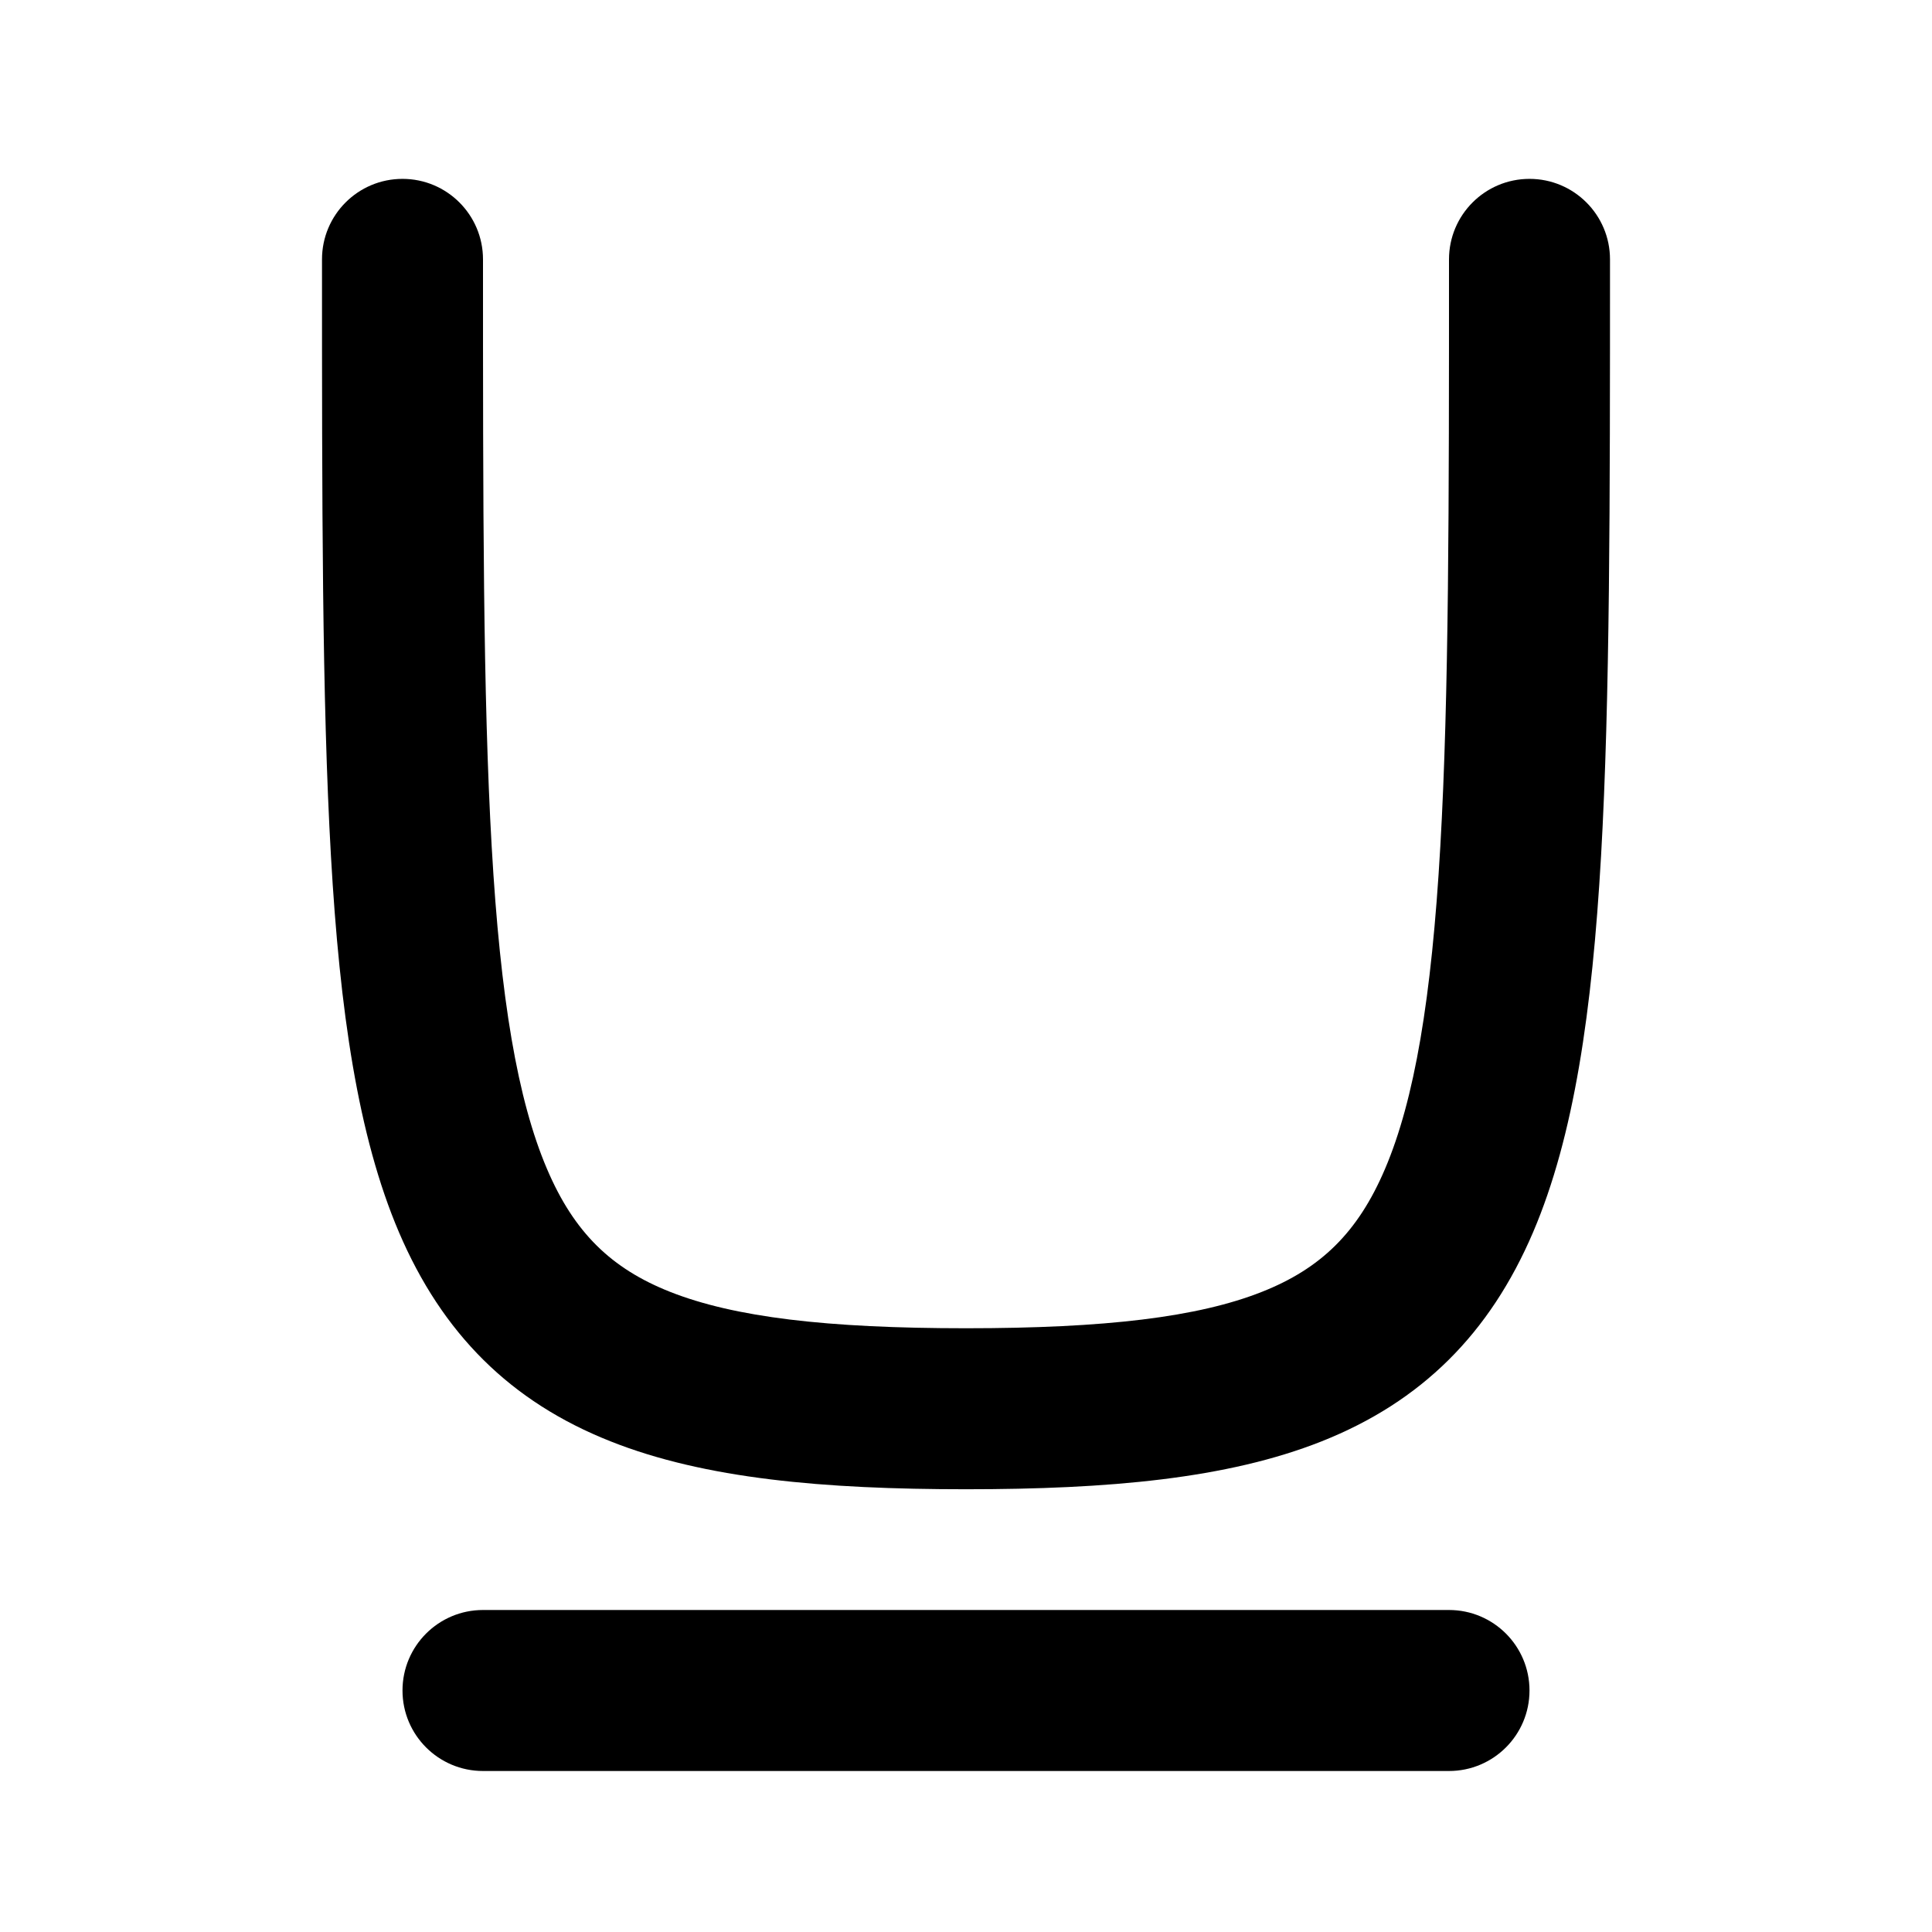
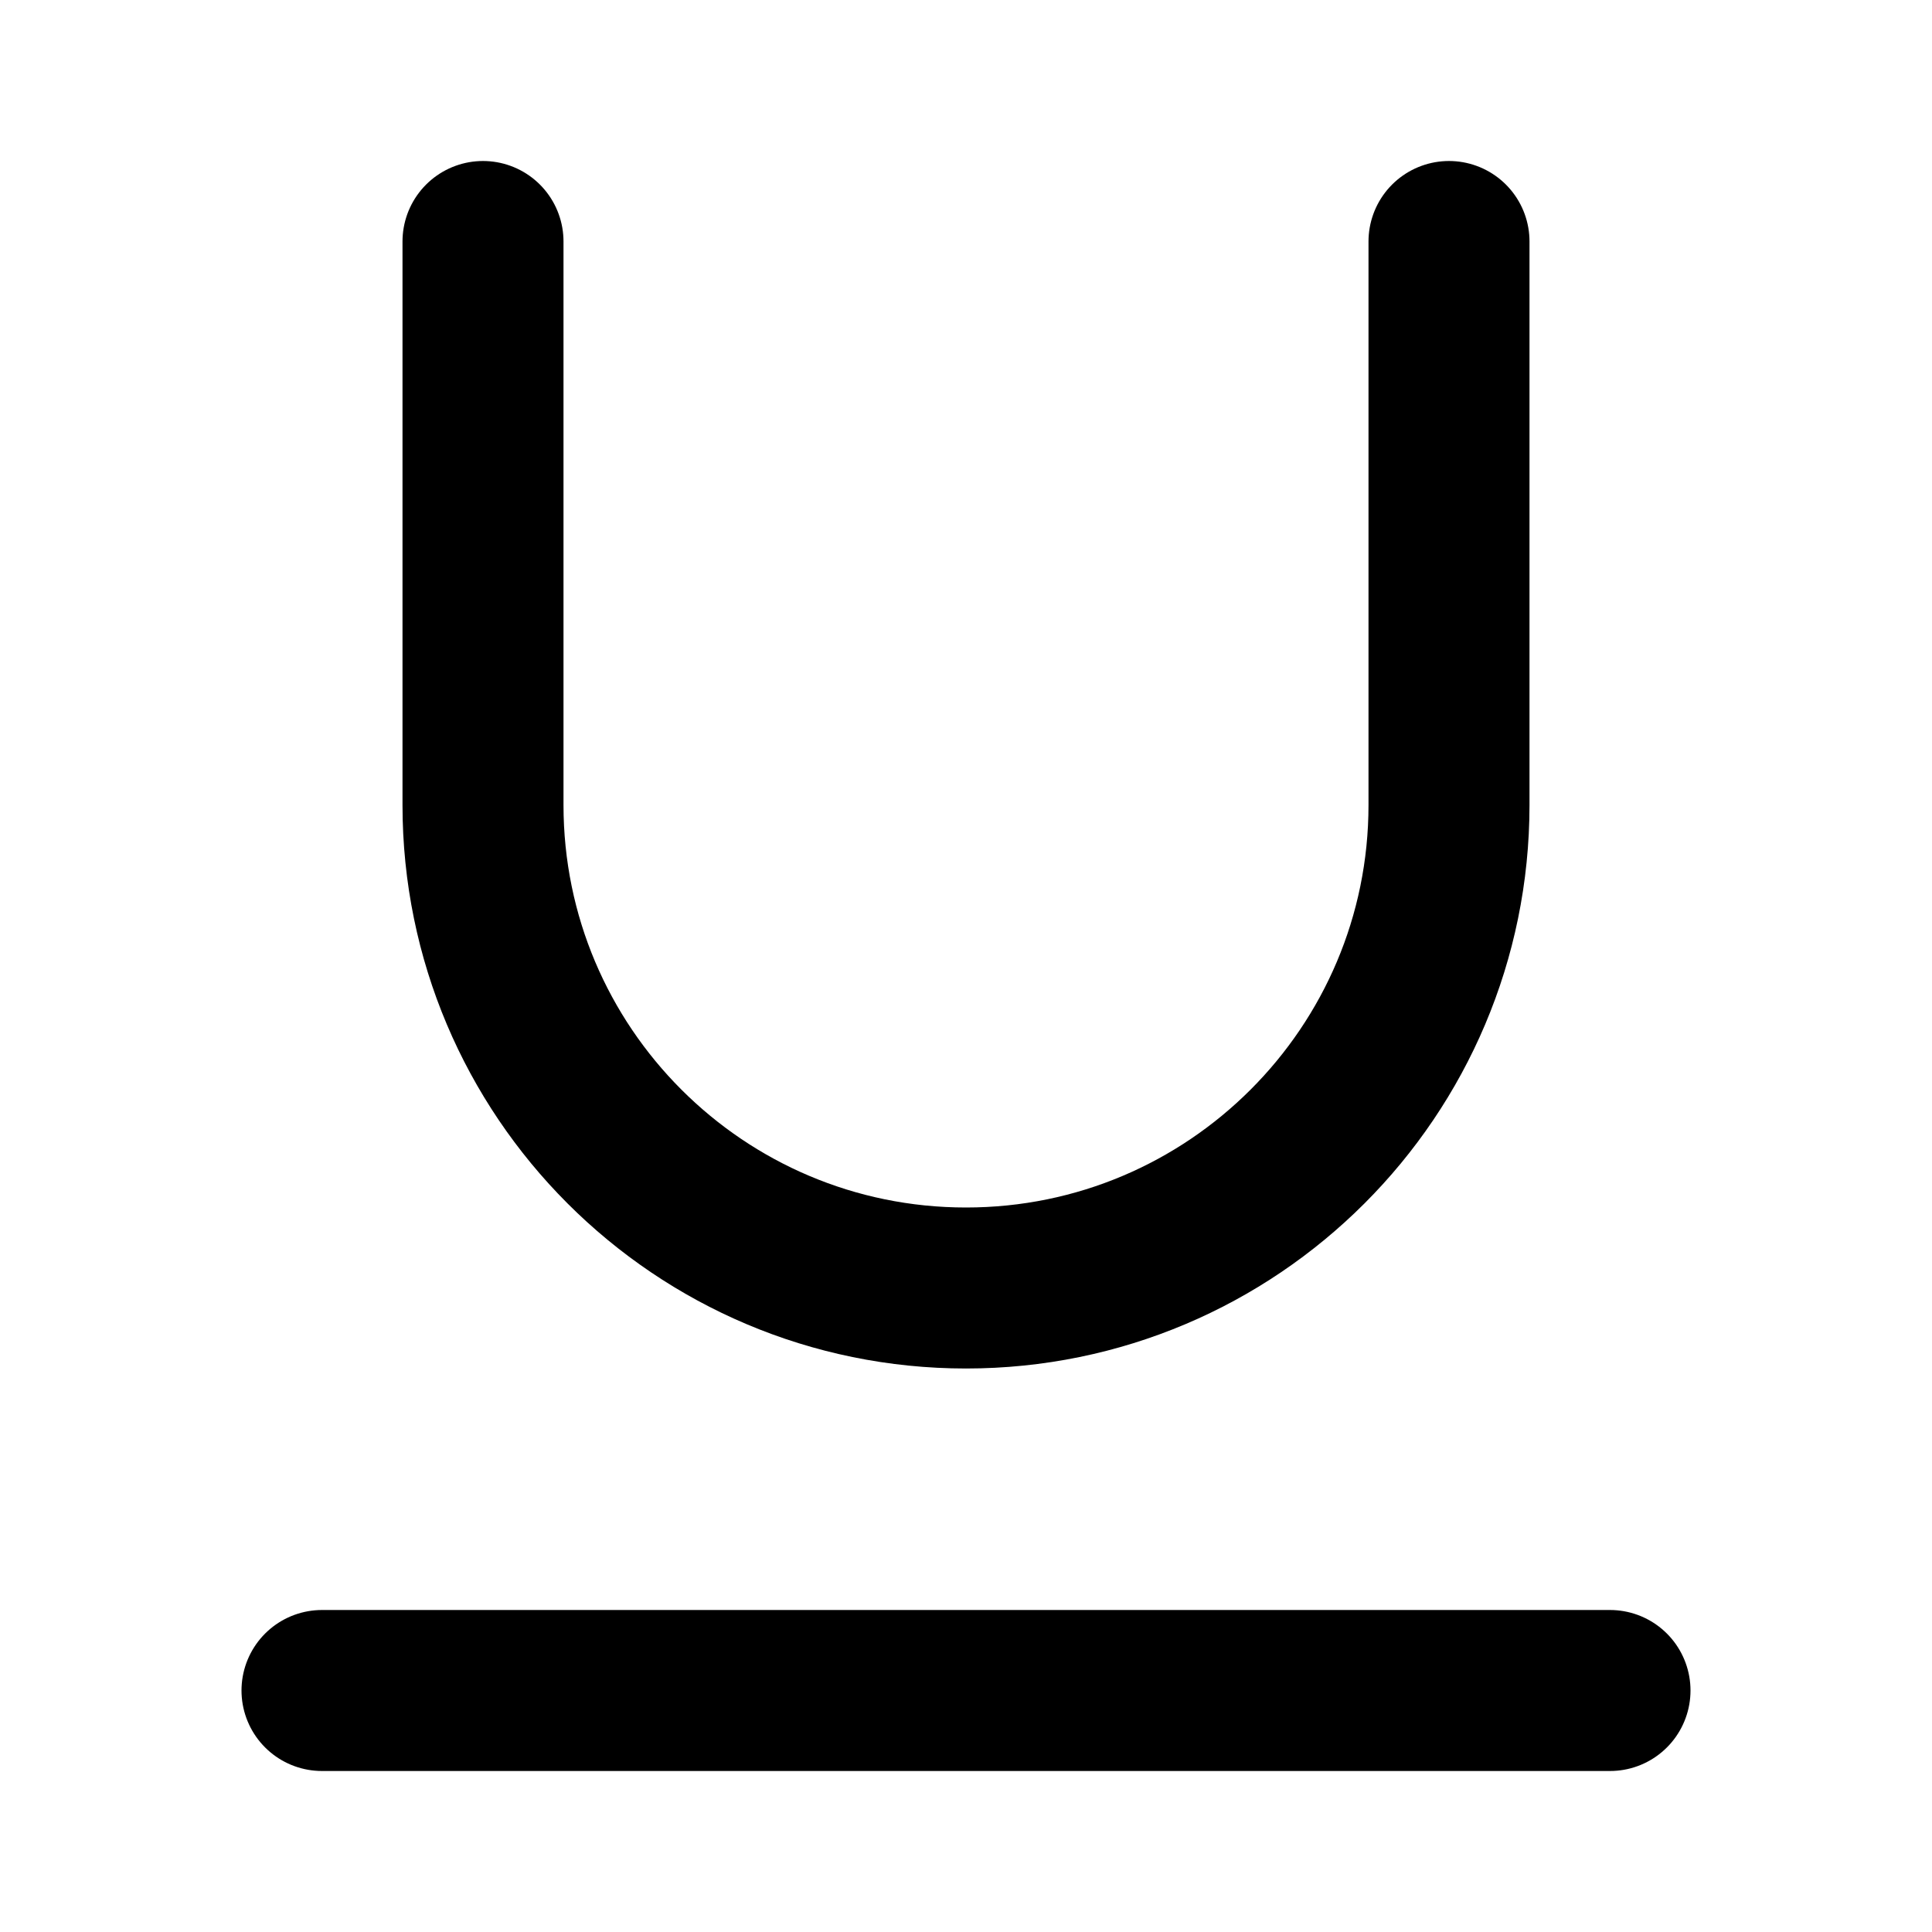
- <svg xmlns="http://www.w3.org/2000/svg" width="24" height="24" fill="none">
-   <path d="M20 3.222a1 1 0 1 0-2 0h2zm-14 0a1 1 0 0 0-2 0h2zM18 22a1 1 0 1 0 0-2v2zM6 20a1 1 0 1 0 0 2v-2zM18 3.222c0 3.046 0 5.423-.108 7.295-.108 1.888-.321 3.146-.687 4.004-.337.792-.801 1.238-1.527 1.526-.797.316-1.948.453-3.678.453v2c1.77 0 3.244-.13 4.415-.594 1.244-.493 2.092-1.34 2.63-2.6.51-1.195.733-2.747.844-4.674C20 8.689 20 6.246 20 3.222h-2zM12 16.5c-1.73 0-2.88-.137-3.678-.453-.726-.288-1.19-.734-1.527-1.526-.366-.858-.579-2.116-.687-4.004C6 8.645 6 6.268 6 3.222H4c0 3.024 0 5.467.111 7.41.11 1.927.335 3.479.844 4.673.538 1.26 1.386 2.108 2.63 2.6 1.17.465 2.645.595 4.415.595v-2zm6 3.5H6v2h12v-2z" fill="currentColor" />
+ <svg xmlns="http://www.w3.org/2000/svg" width="24" height="24" viewBox="0 0 24 24" fill="none" stroke="currentColor" stroke-width="2" stroke-linecap="round" stroke-linejoin="round">
+   <path d="M6 3v7a6 6 0 0 0 6 6 6 6 0 0 0 6-6V3" />
+   <line x1="4" y1="21" x2="20" y2="21" />
</svg>
